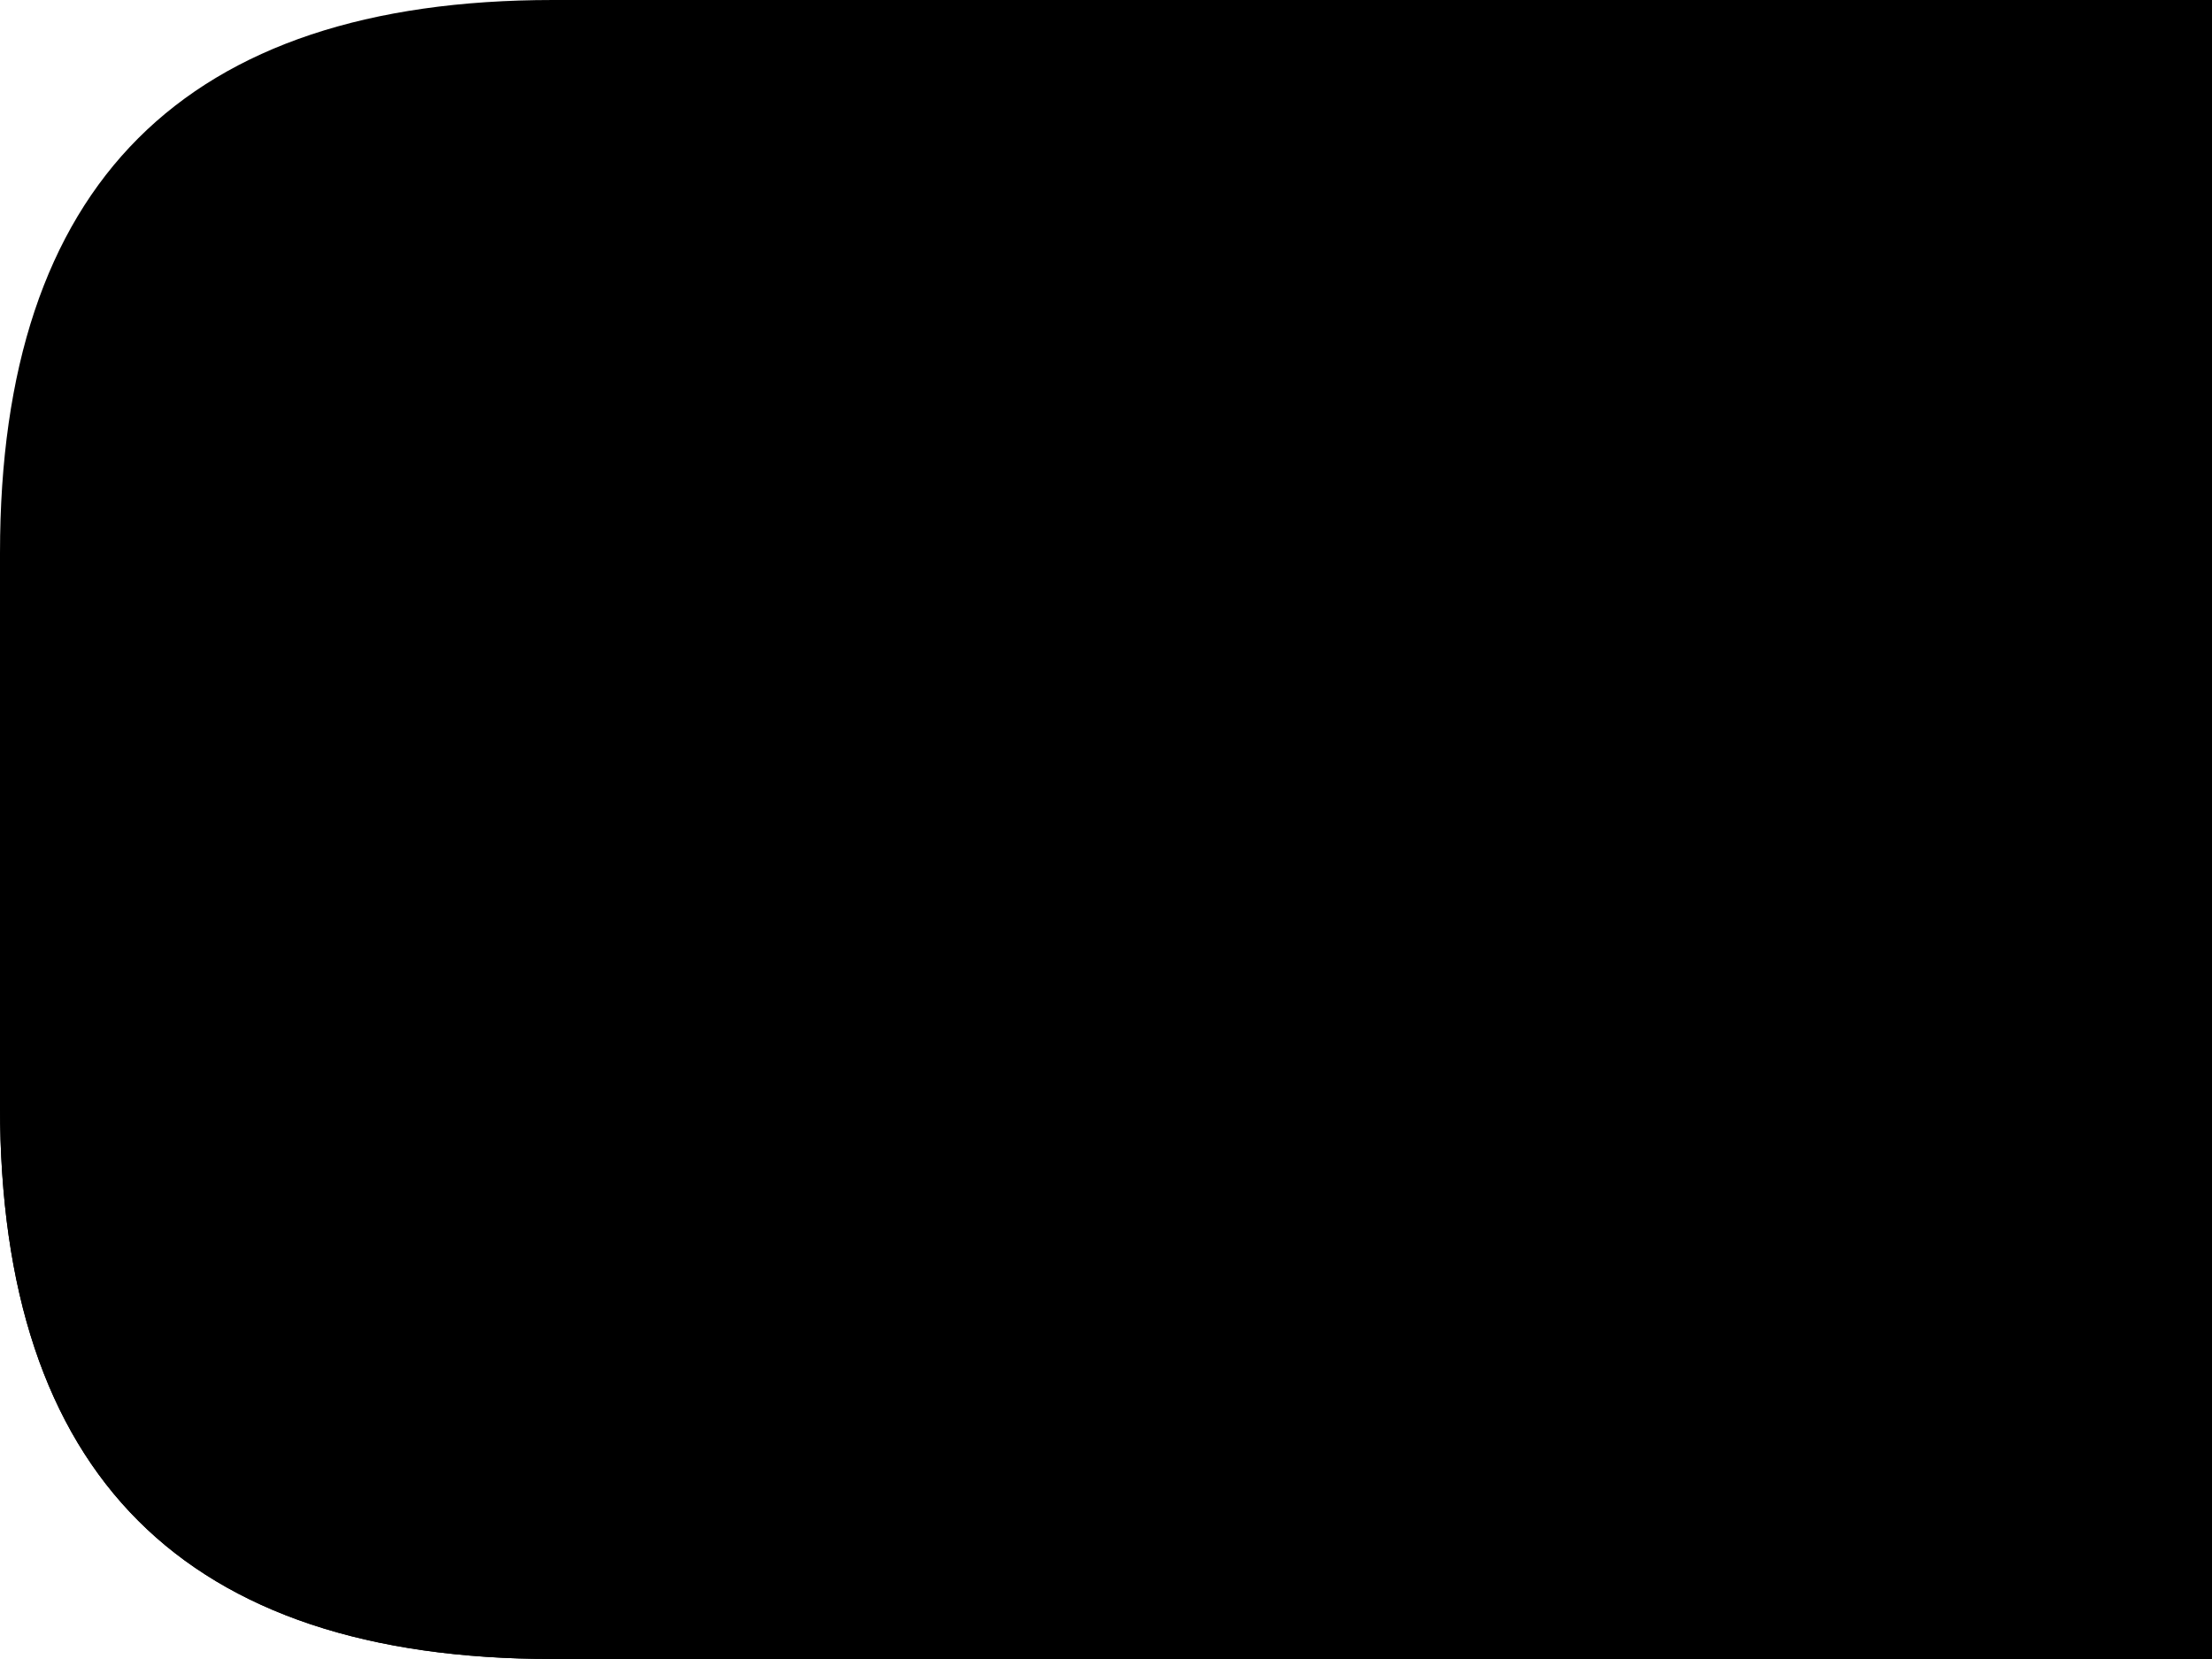
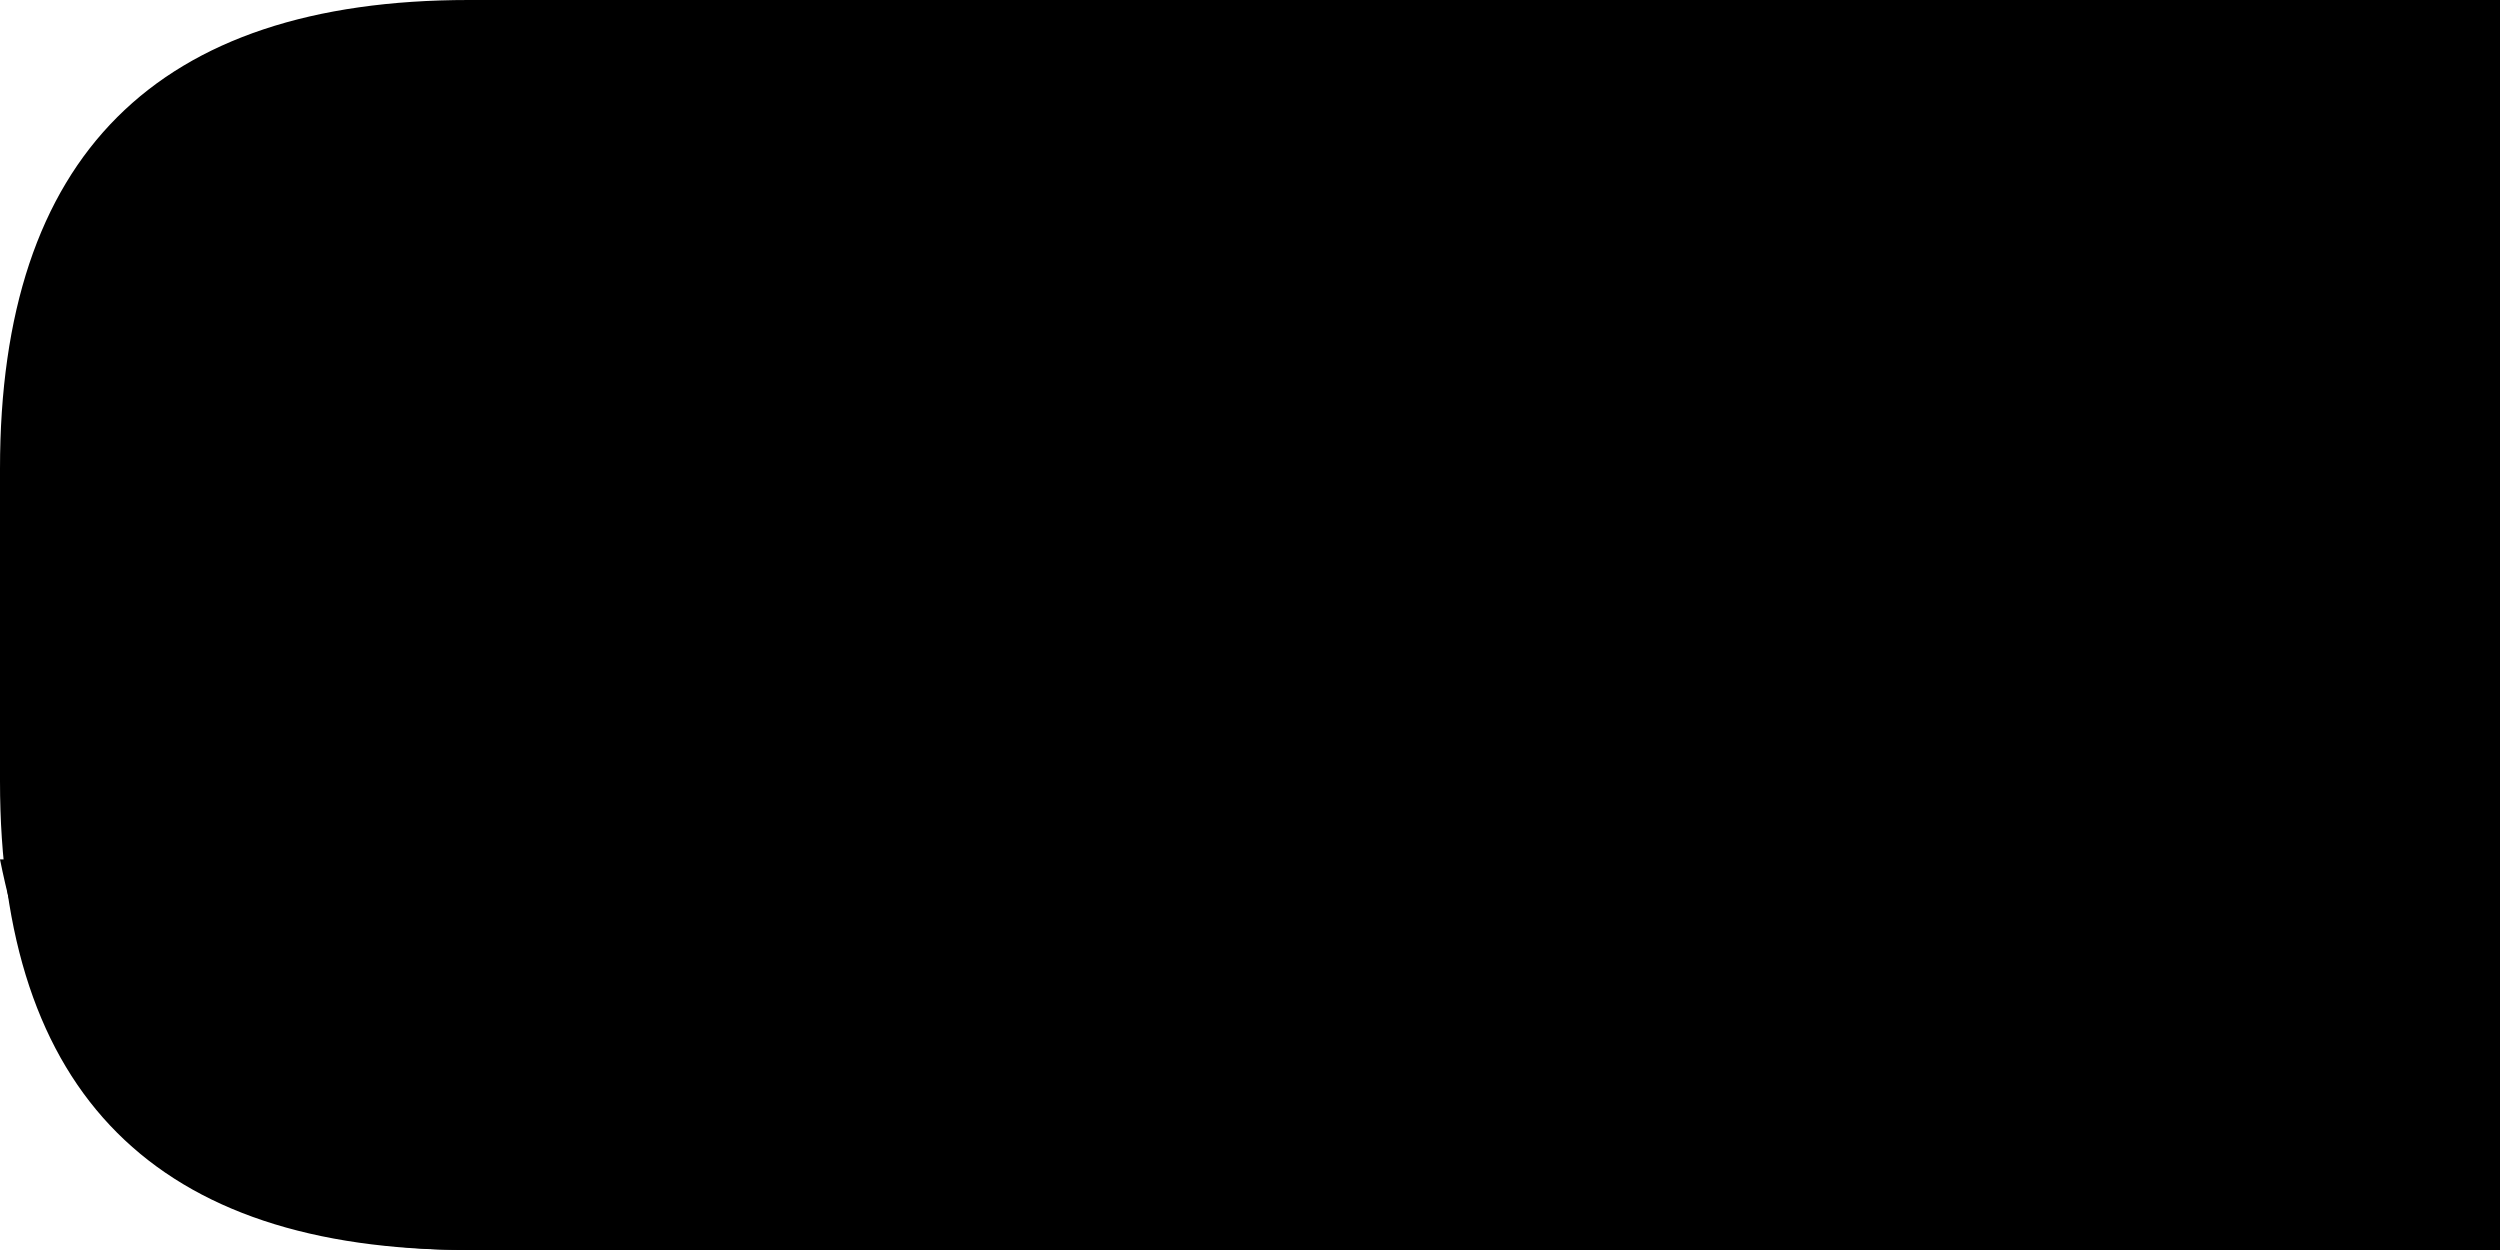
- <svg xmlns="http://www.w3.org/2000/svg" viewBox="0 0 16 12" width="16" height="12">
-   <path class="f-platform" d="M4 0 H16 V12 H4 Q0 12 0 8 V4 Q0 0 4 0 Z" />
-   <path class="f-platformEdge" d="M0 8 Q0 12 4 12 H16 V8 Z" />
-   <rect class="f-highlight" x="3" y="1" width="13" height="1.5" opacity="0.3" />
+ <svg xmlns="http://www.w3.org/2000/svg" viewBox="0 0 16 8" width="16" height="8">
+   <path class="f-platform" d="M3 0 H16 V8 H3 Q0 8 0 5 V3 Q0 0 3 0 Z" />
+   <path class="f-platformEdge" d="M0 5.5 Q0.5 8 3 8 H16 V5.5 Z" />
+   <rect class="f-highlight" x="2.5" y="1" width="13.5" height="1" opacity="0.3" />
</svg>
